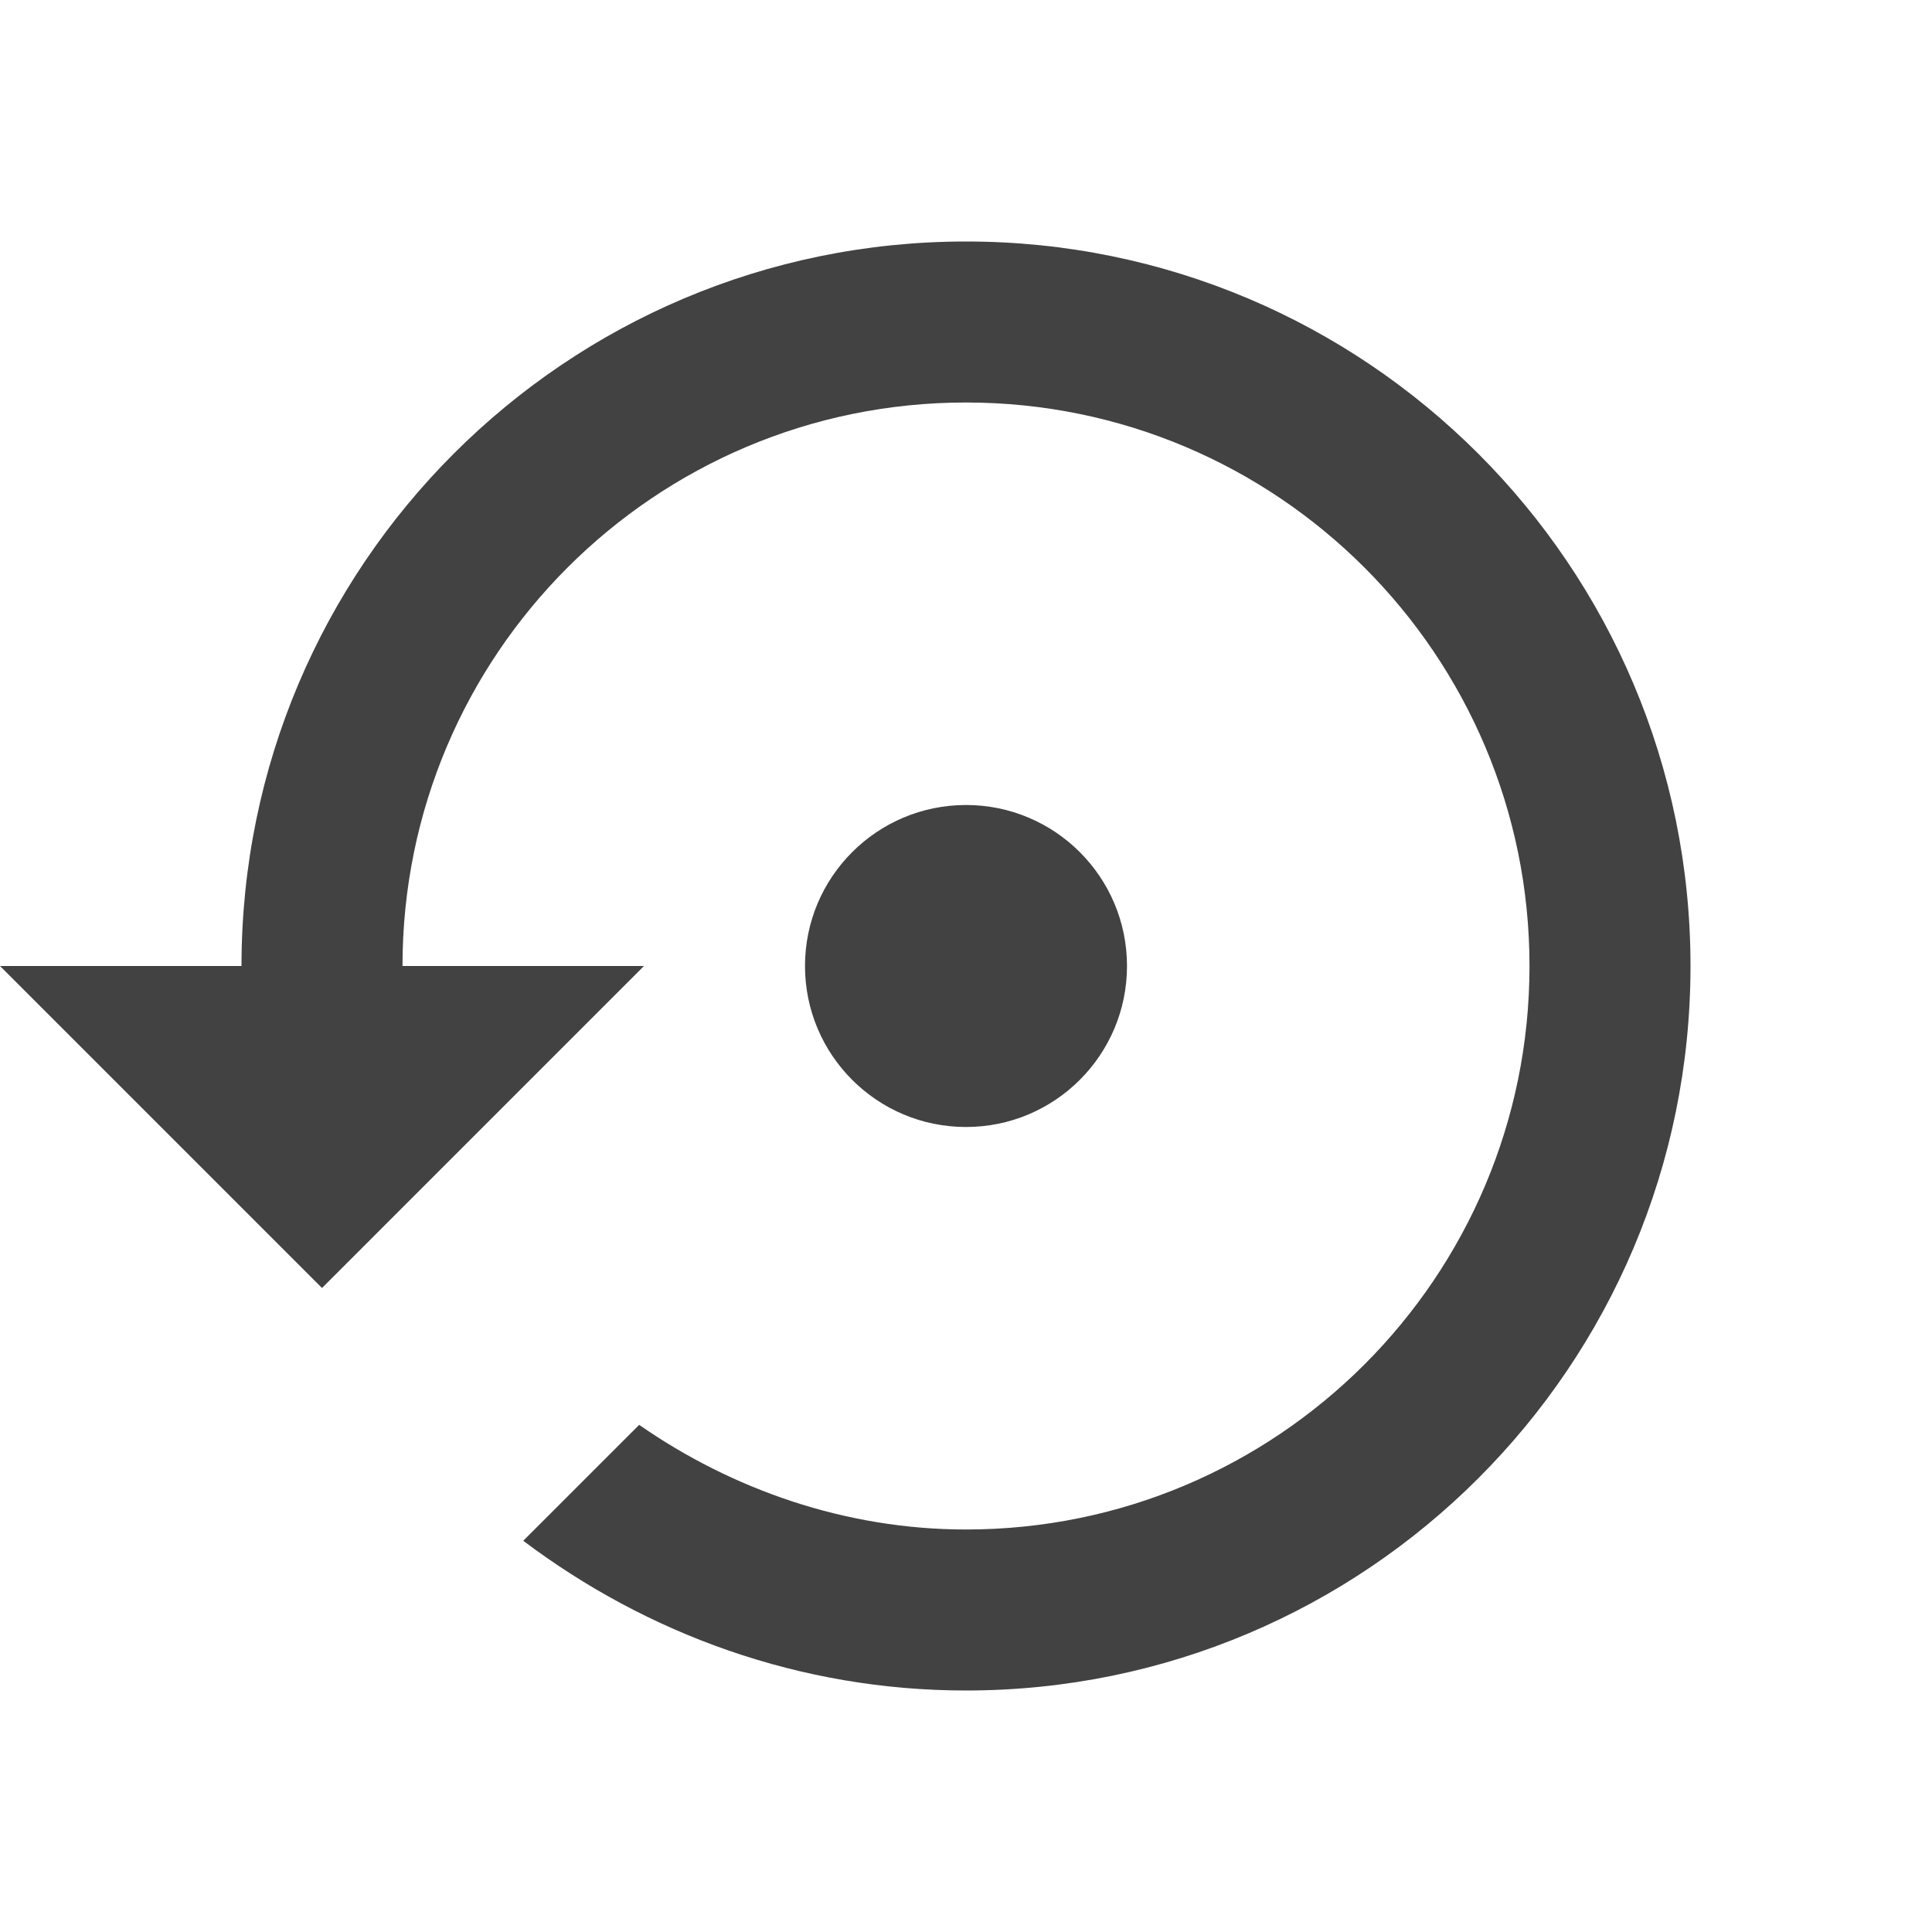
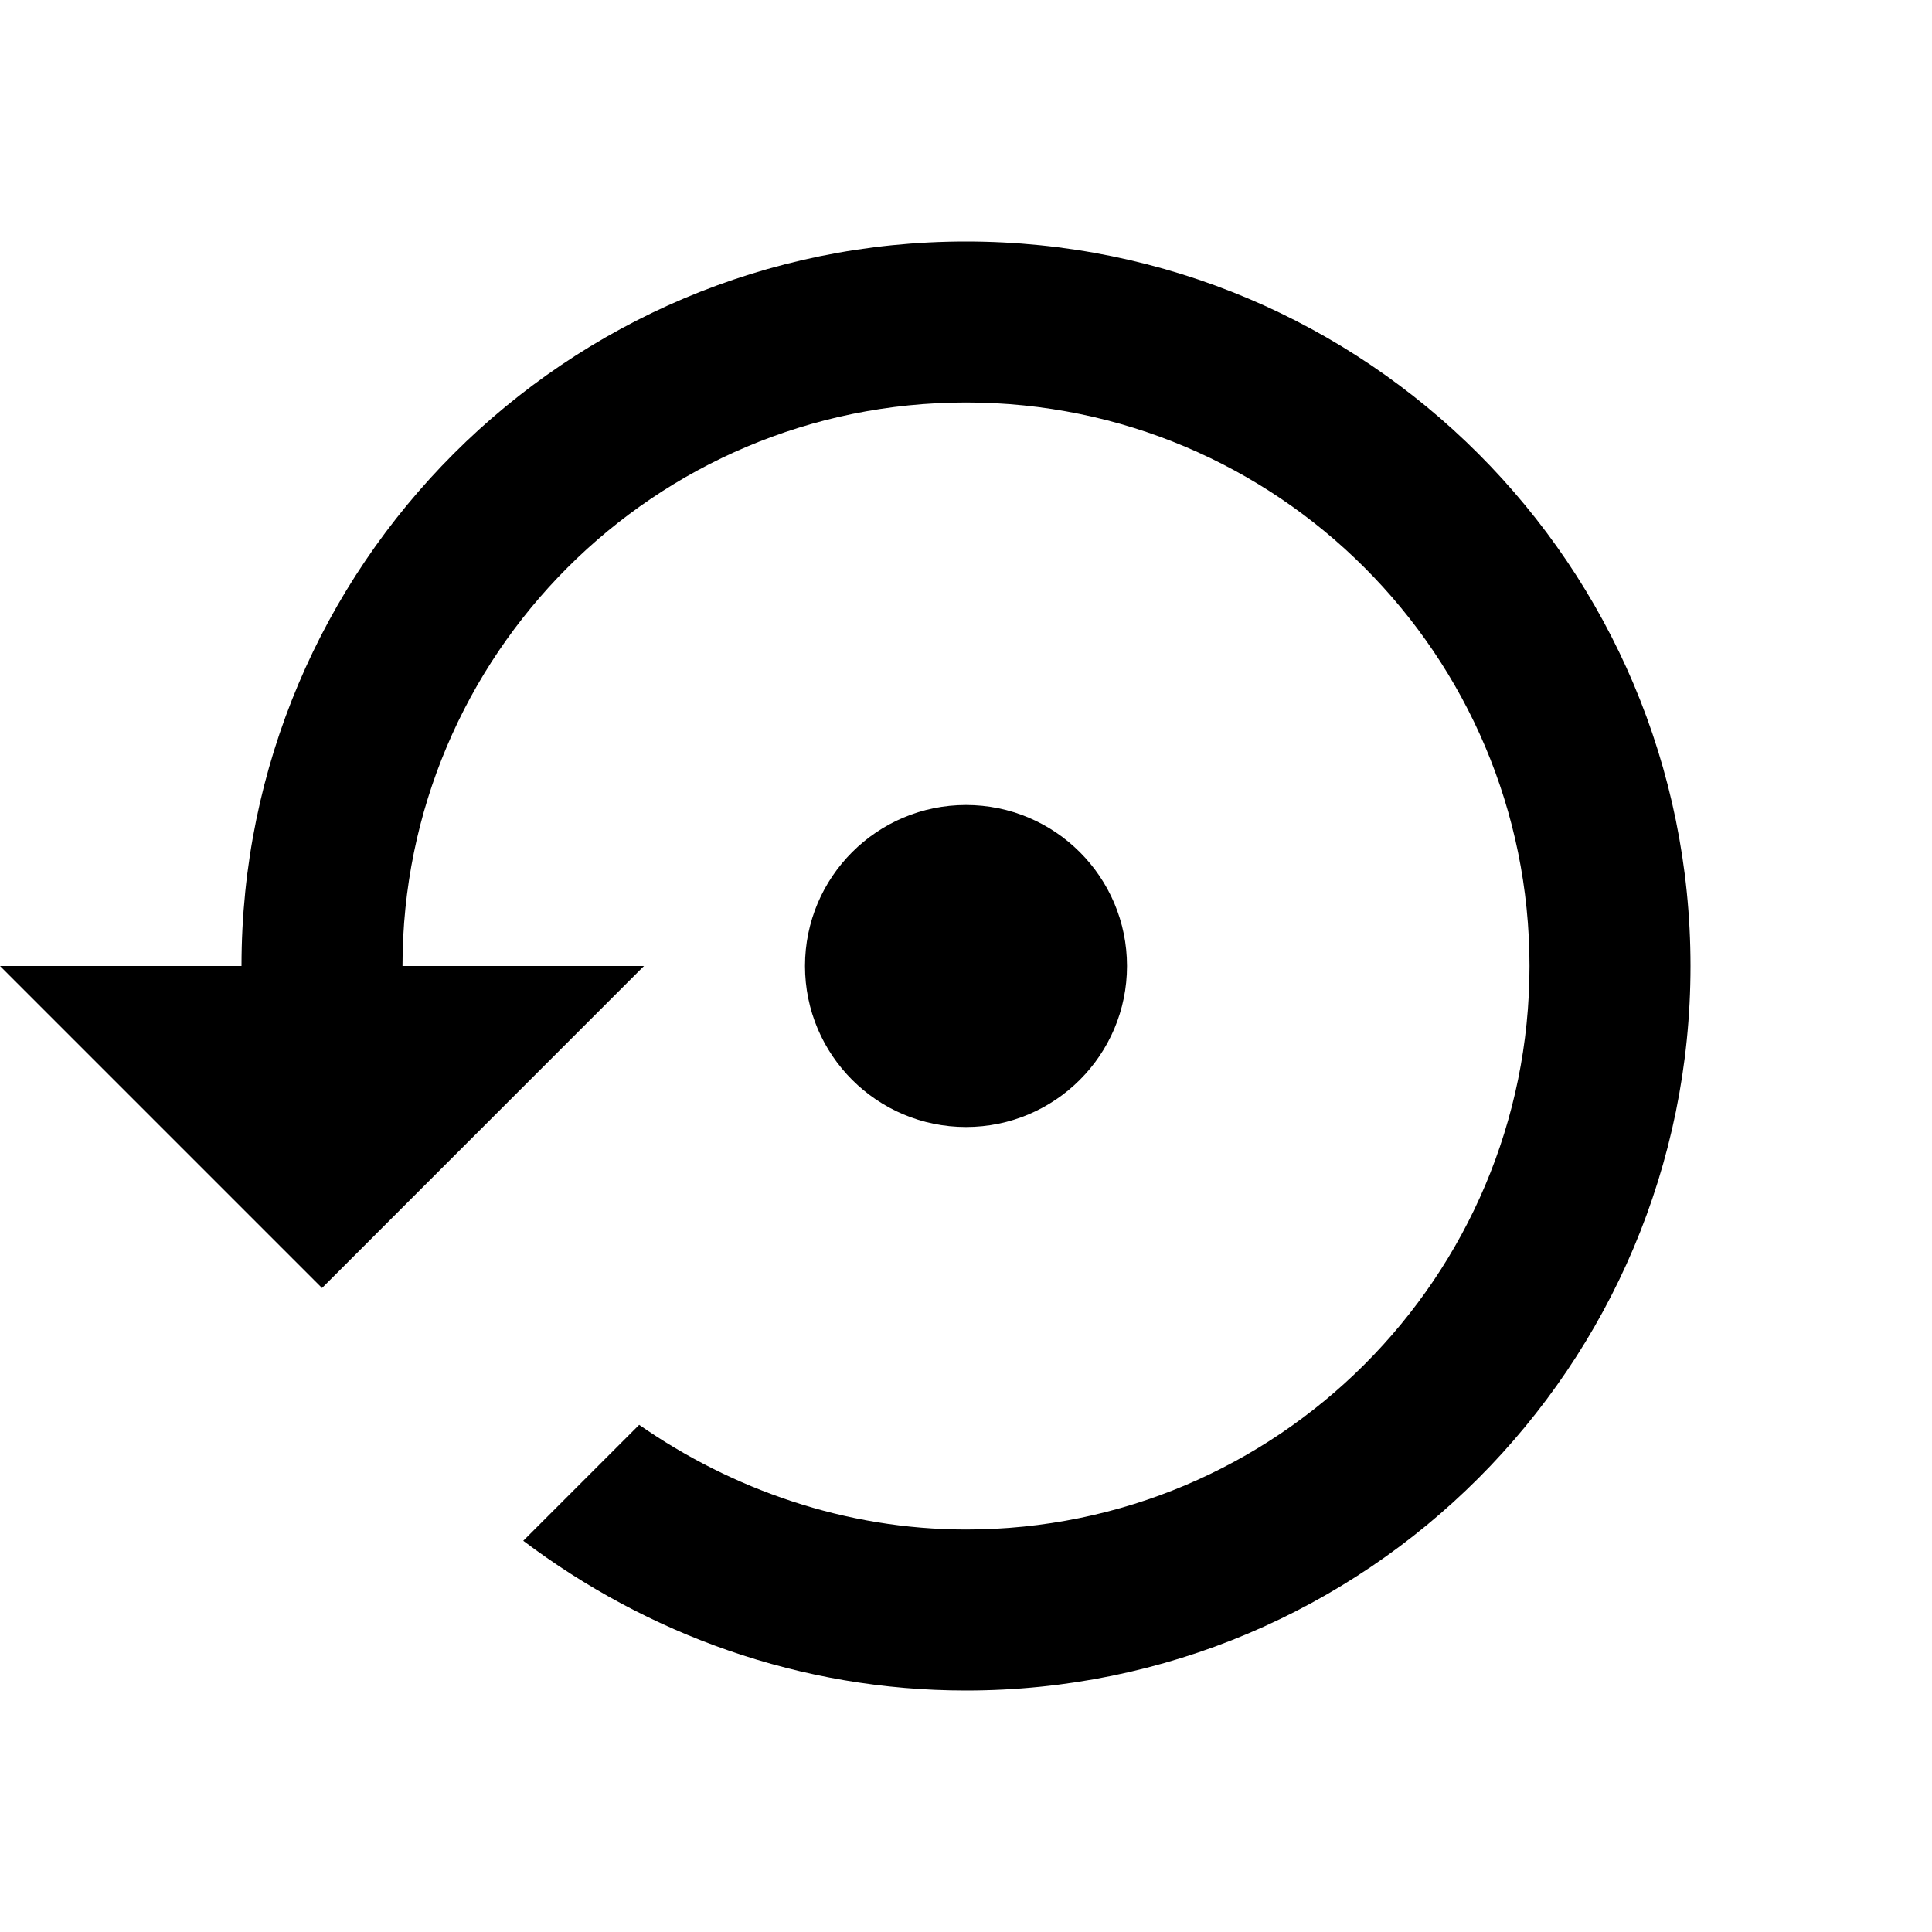
<svg xmlns="http://www.w3.org/2000/svg" version="1.1" width="24" height="24" viewBox="0 0 24 24">
-   <path d="M12,3A9,9 0 0,0 3,12H0L4,16L8,12H5A7,7 0 0,1 12,5A7,7 0 0,1 19,12A7,7 0 0,1 12,19C10.5,19 9.09,18.5 7.94,17.7L6.5,19.14C8.04,20.3 9.94,21 12,21A9,9 0 0,0 21,12A9,9 0 0,0 12,3M14,12A2,2 0 0,0 12,10A2,2 0 0,0 10,12A2,2 0 0,0 12,14A2,2 0 0,0 14,12Z" style="fill:#424242" />
+   <path d="M12,3A9,9 0 0,0 3,12H0L4,16L8,12H5A7,7 0 0,1 12,5A7,7 0 0,1 19,12A7,7 0 0,1 12,19C10.5,19 9.09,18.5 7.94,17.7L6.5,19.14C8.04,20.3 9.94,21 12,21A9,9 0 0,0 21,12A9,9 0 0,0 12,3M14,12A2,2 0 0,0 12,10A2,2 0 0,0 10,12A2,2 0 0,0 12,14A2,2 0 0,0 14,12Z" style="fill:424242" />
</svg>
